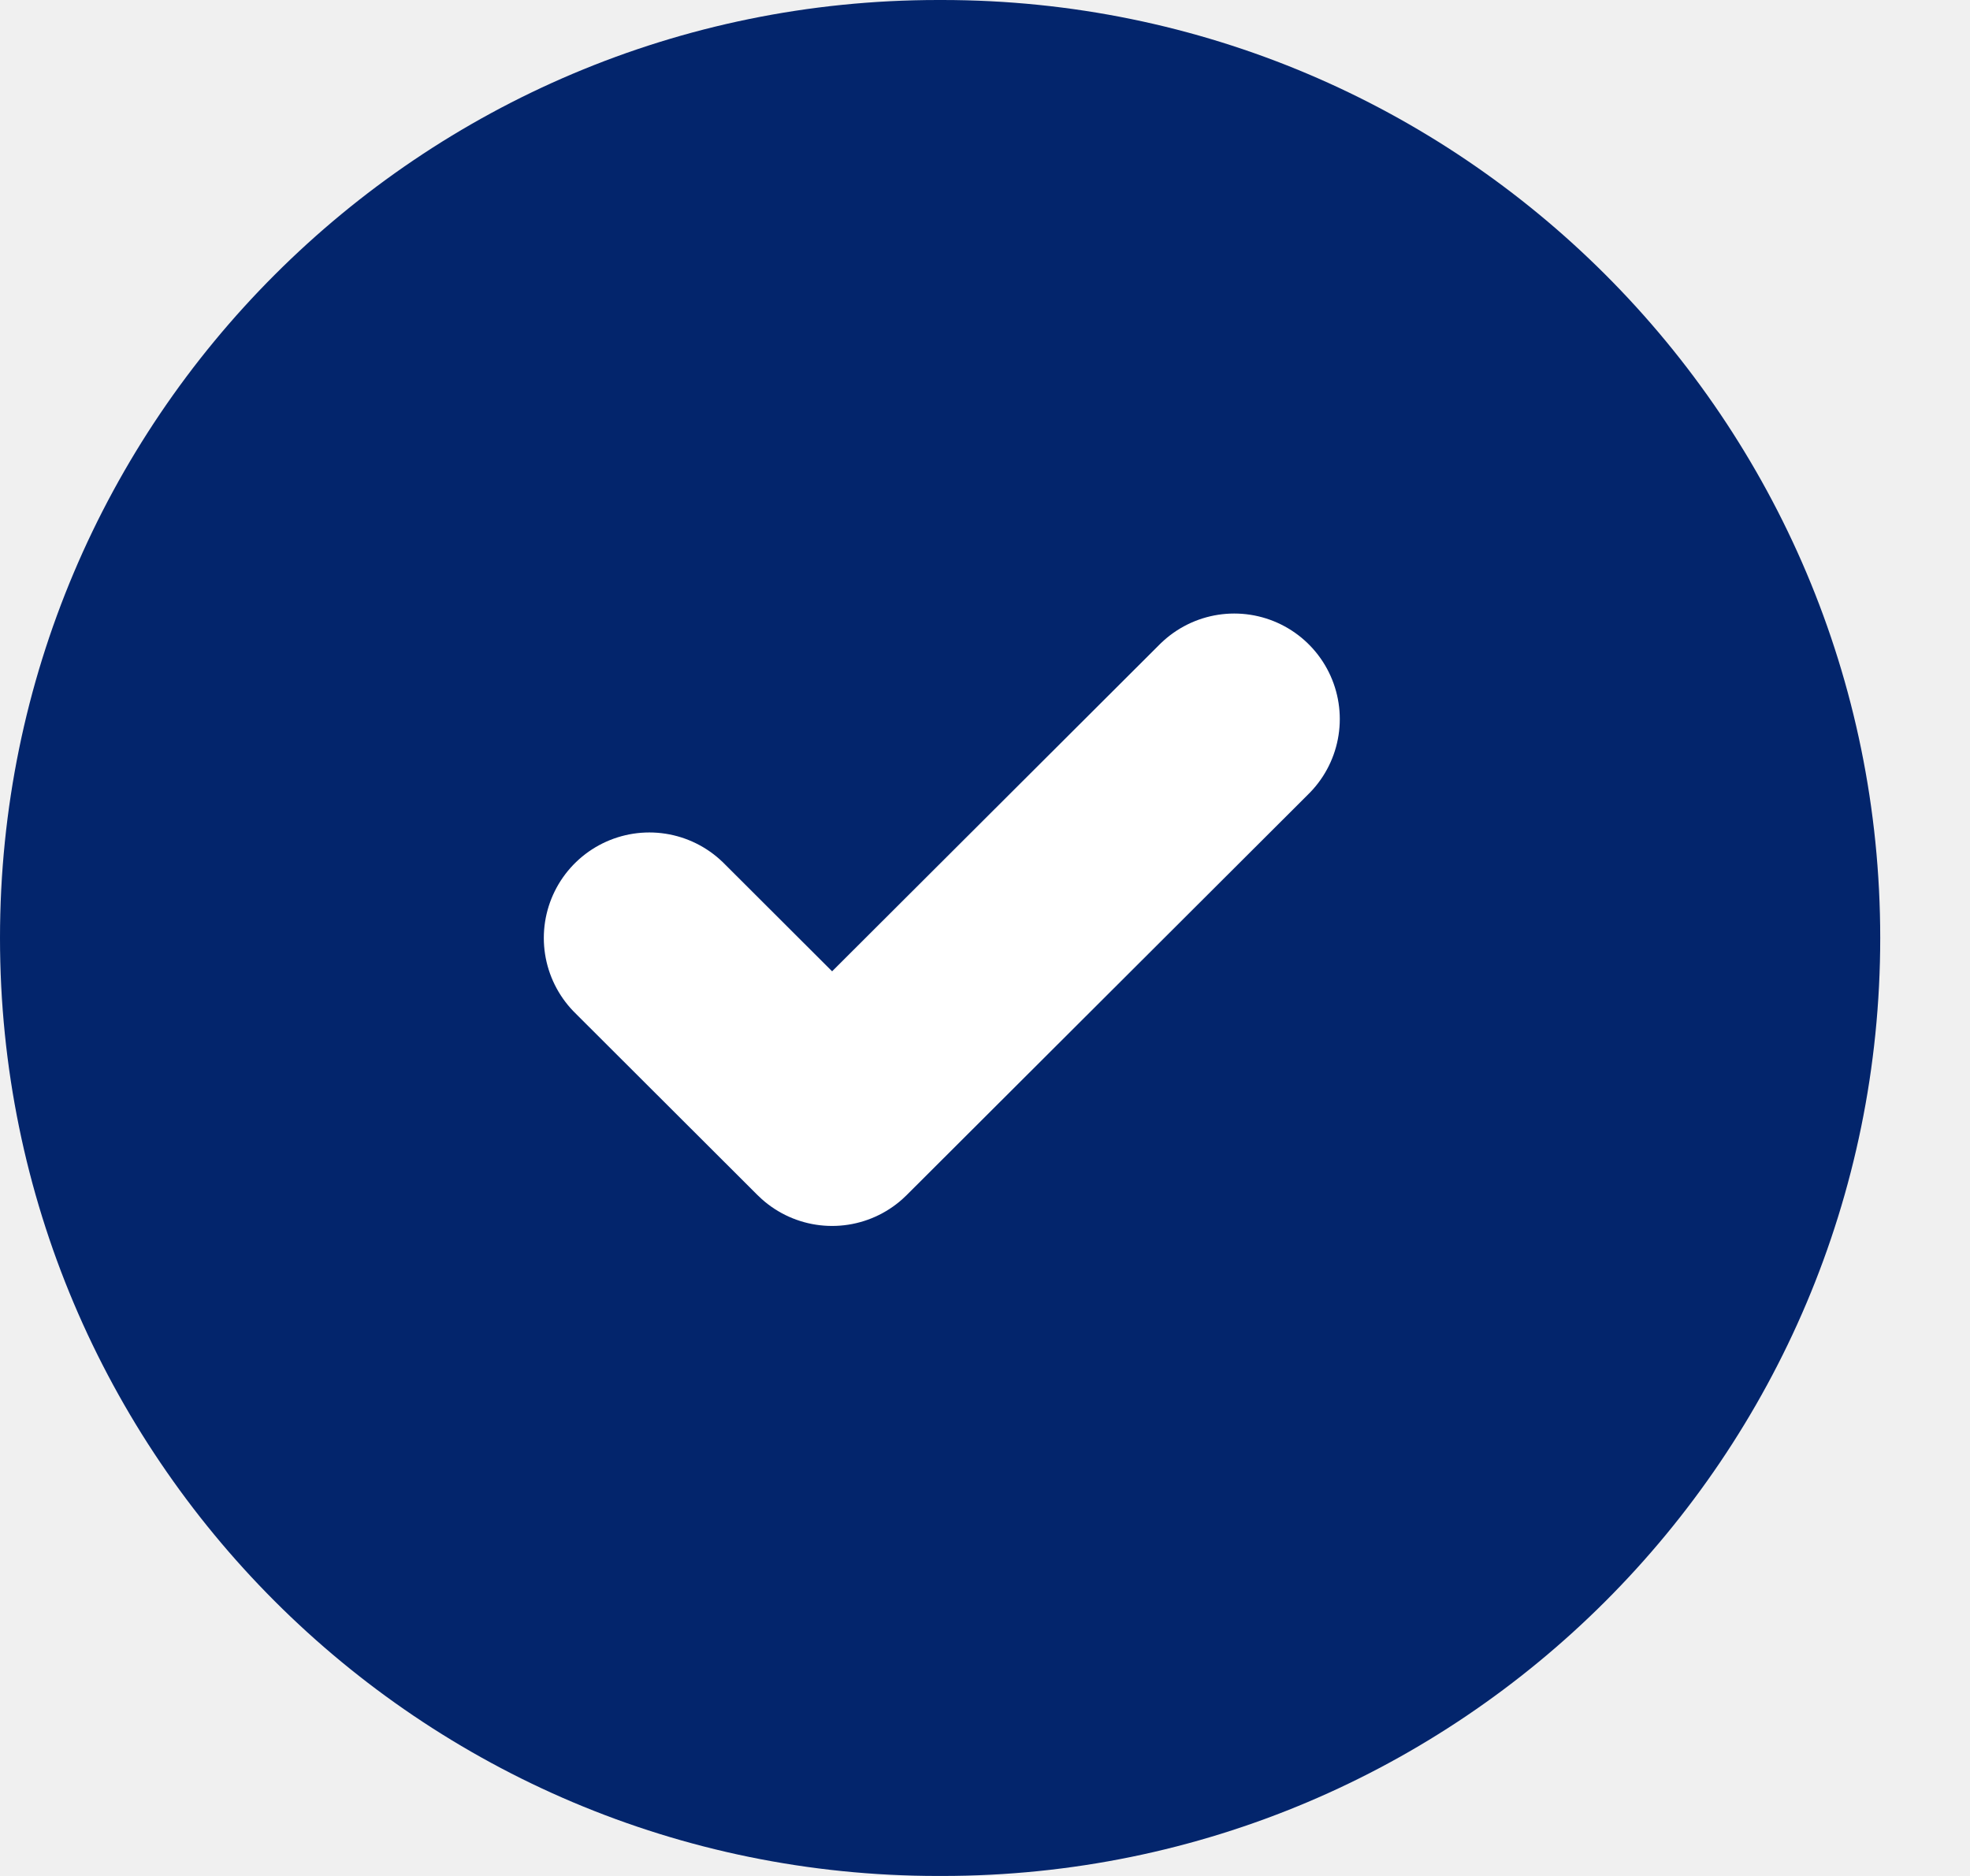
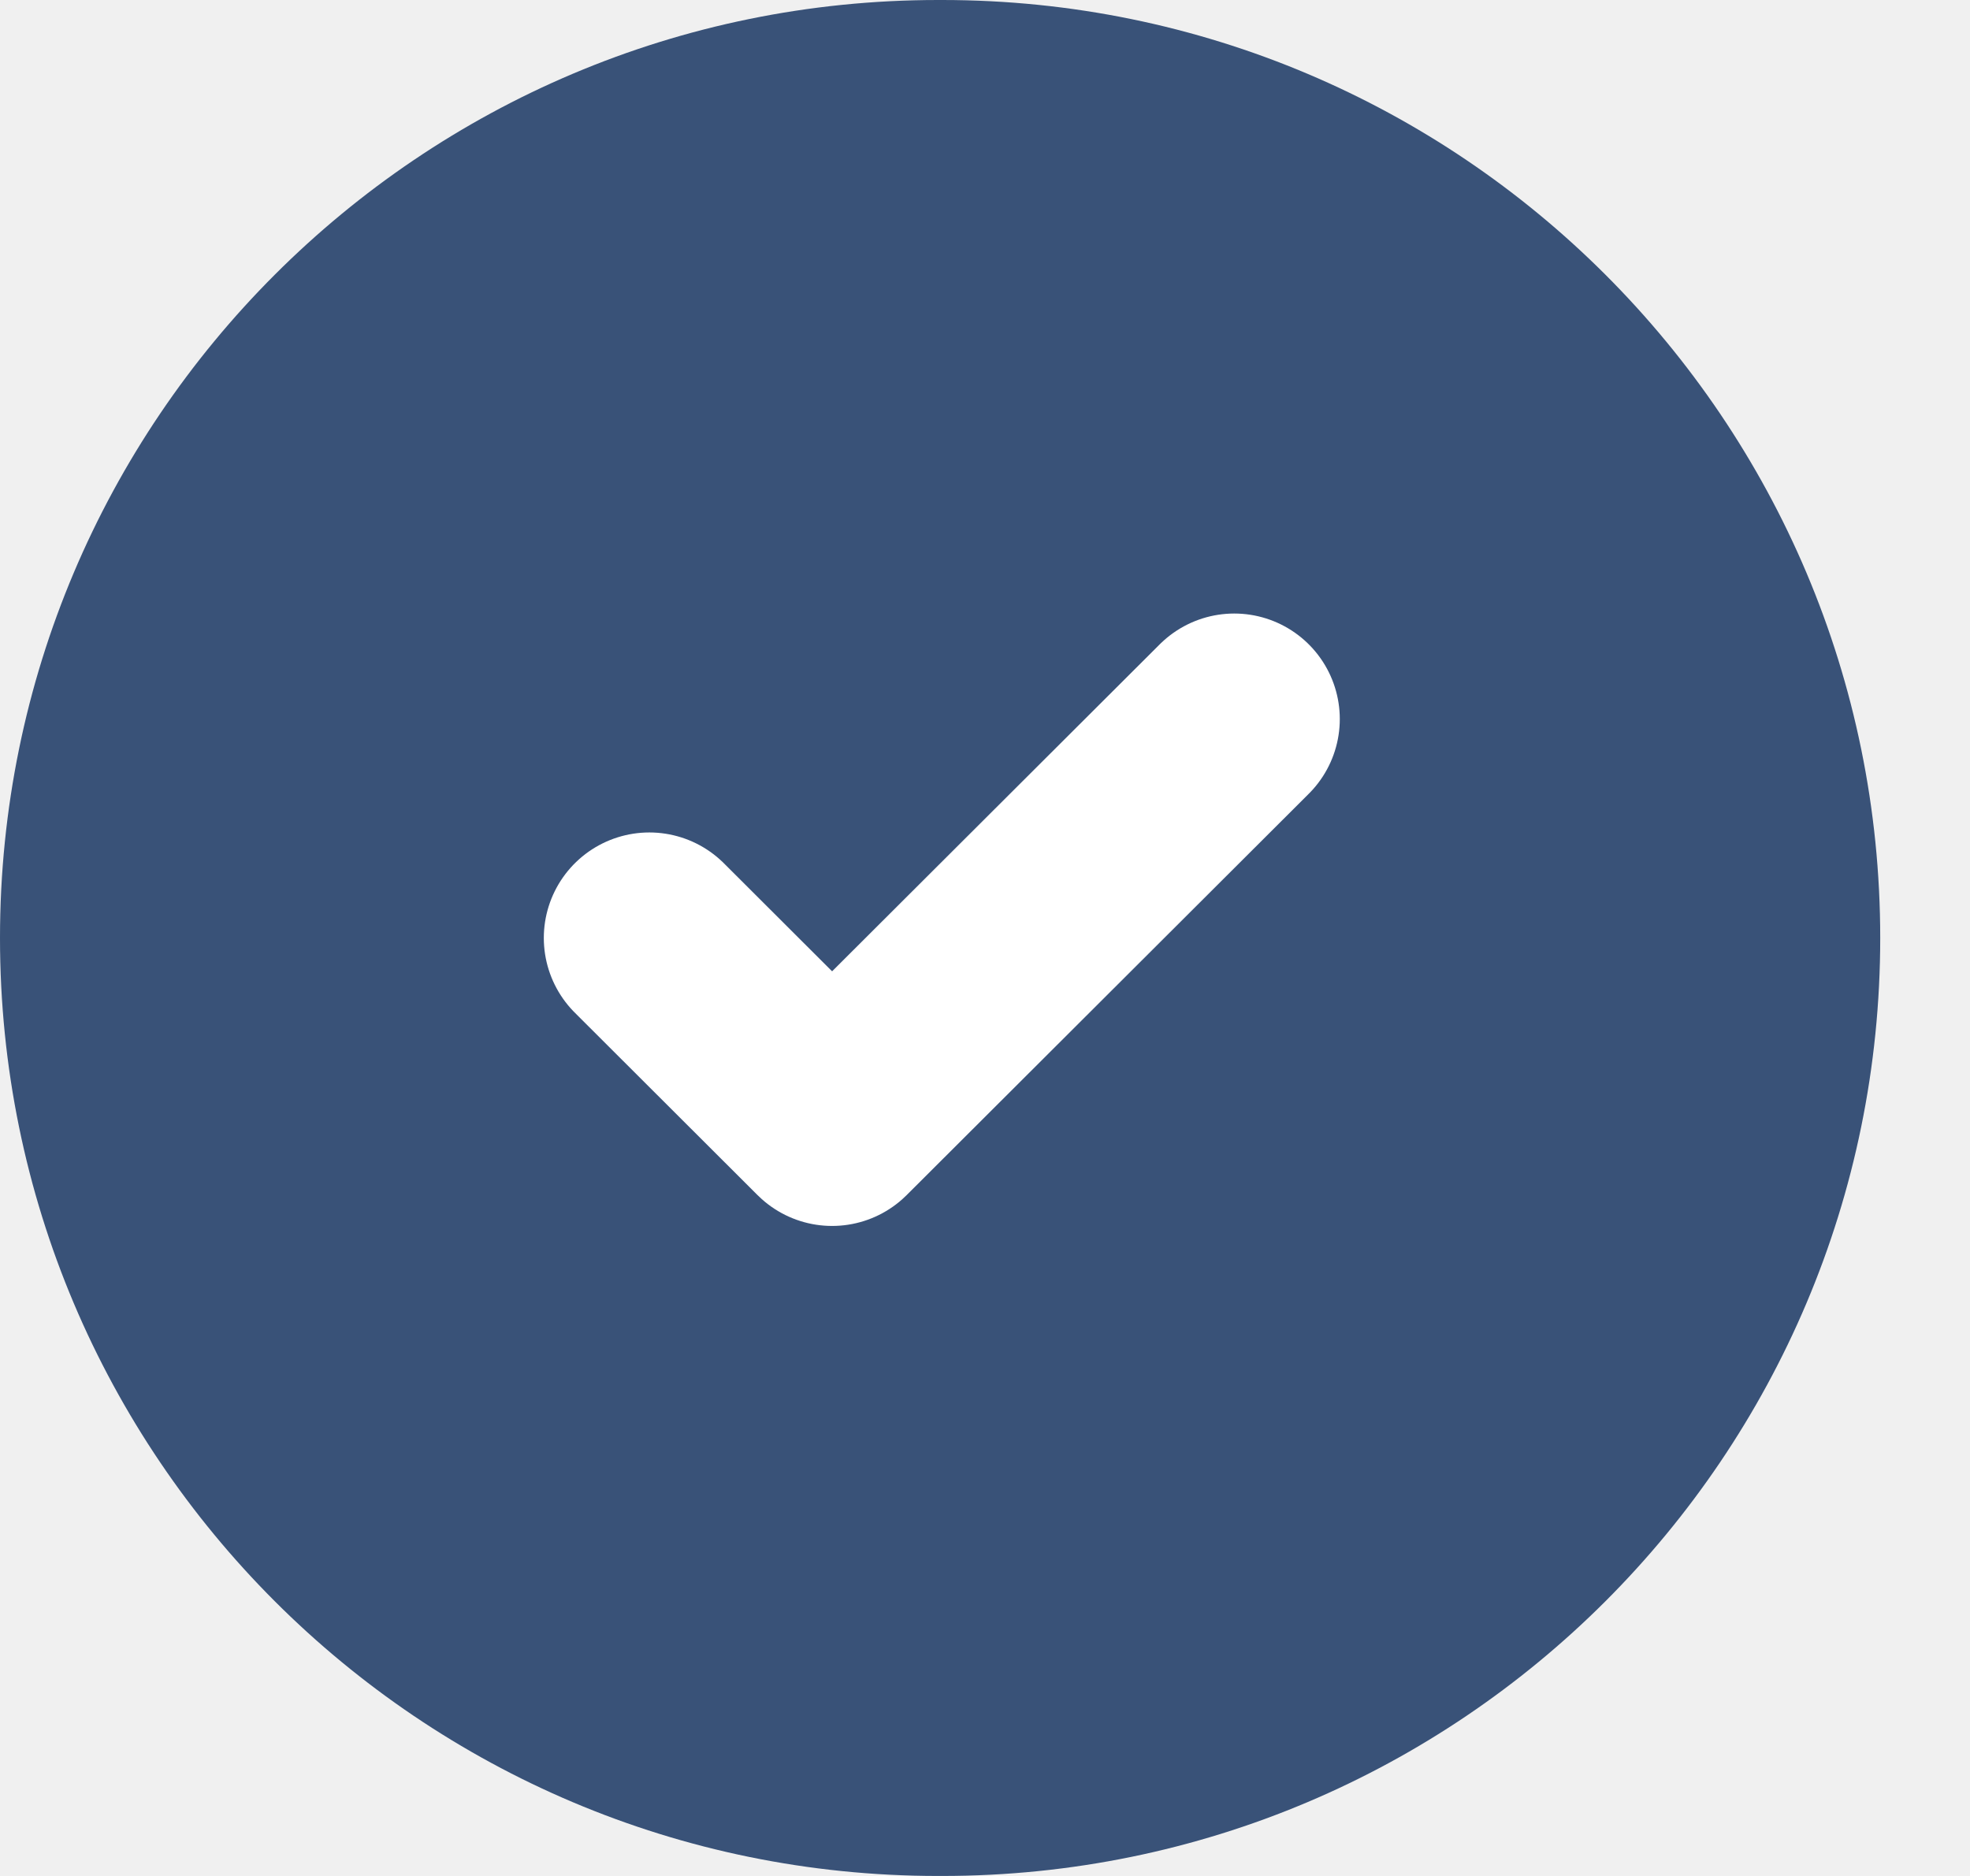
<svg xmlns="http://www.w3.org/2000/svg" width="21" height="20" viewBox="0 0 21 20" fill="none">
-   <rect width="20.043" height="20" rx="10" fill="#03256C" />
+   <rect width="20.043" height="20" rx="10" fill="#395278" />
  <g clip-path="url(#clip0_1308_11047)">
    <path d="M13.157 7.666L8.87 11.945L6.922 10" stroke="white" stroke-width="2.25" stroke-linecap="round" stroke-linejoin="round" />
  </g>
  <defs>
    <clipPath id="clip0_1308_11047">
      <rect width="9.353" height="9.334" fill="white" transform="translate(5.35938 5.33203)" />
    </clipPath>
  </defs>
</svg>
